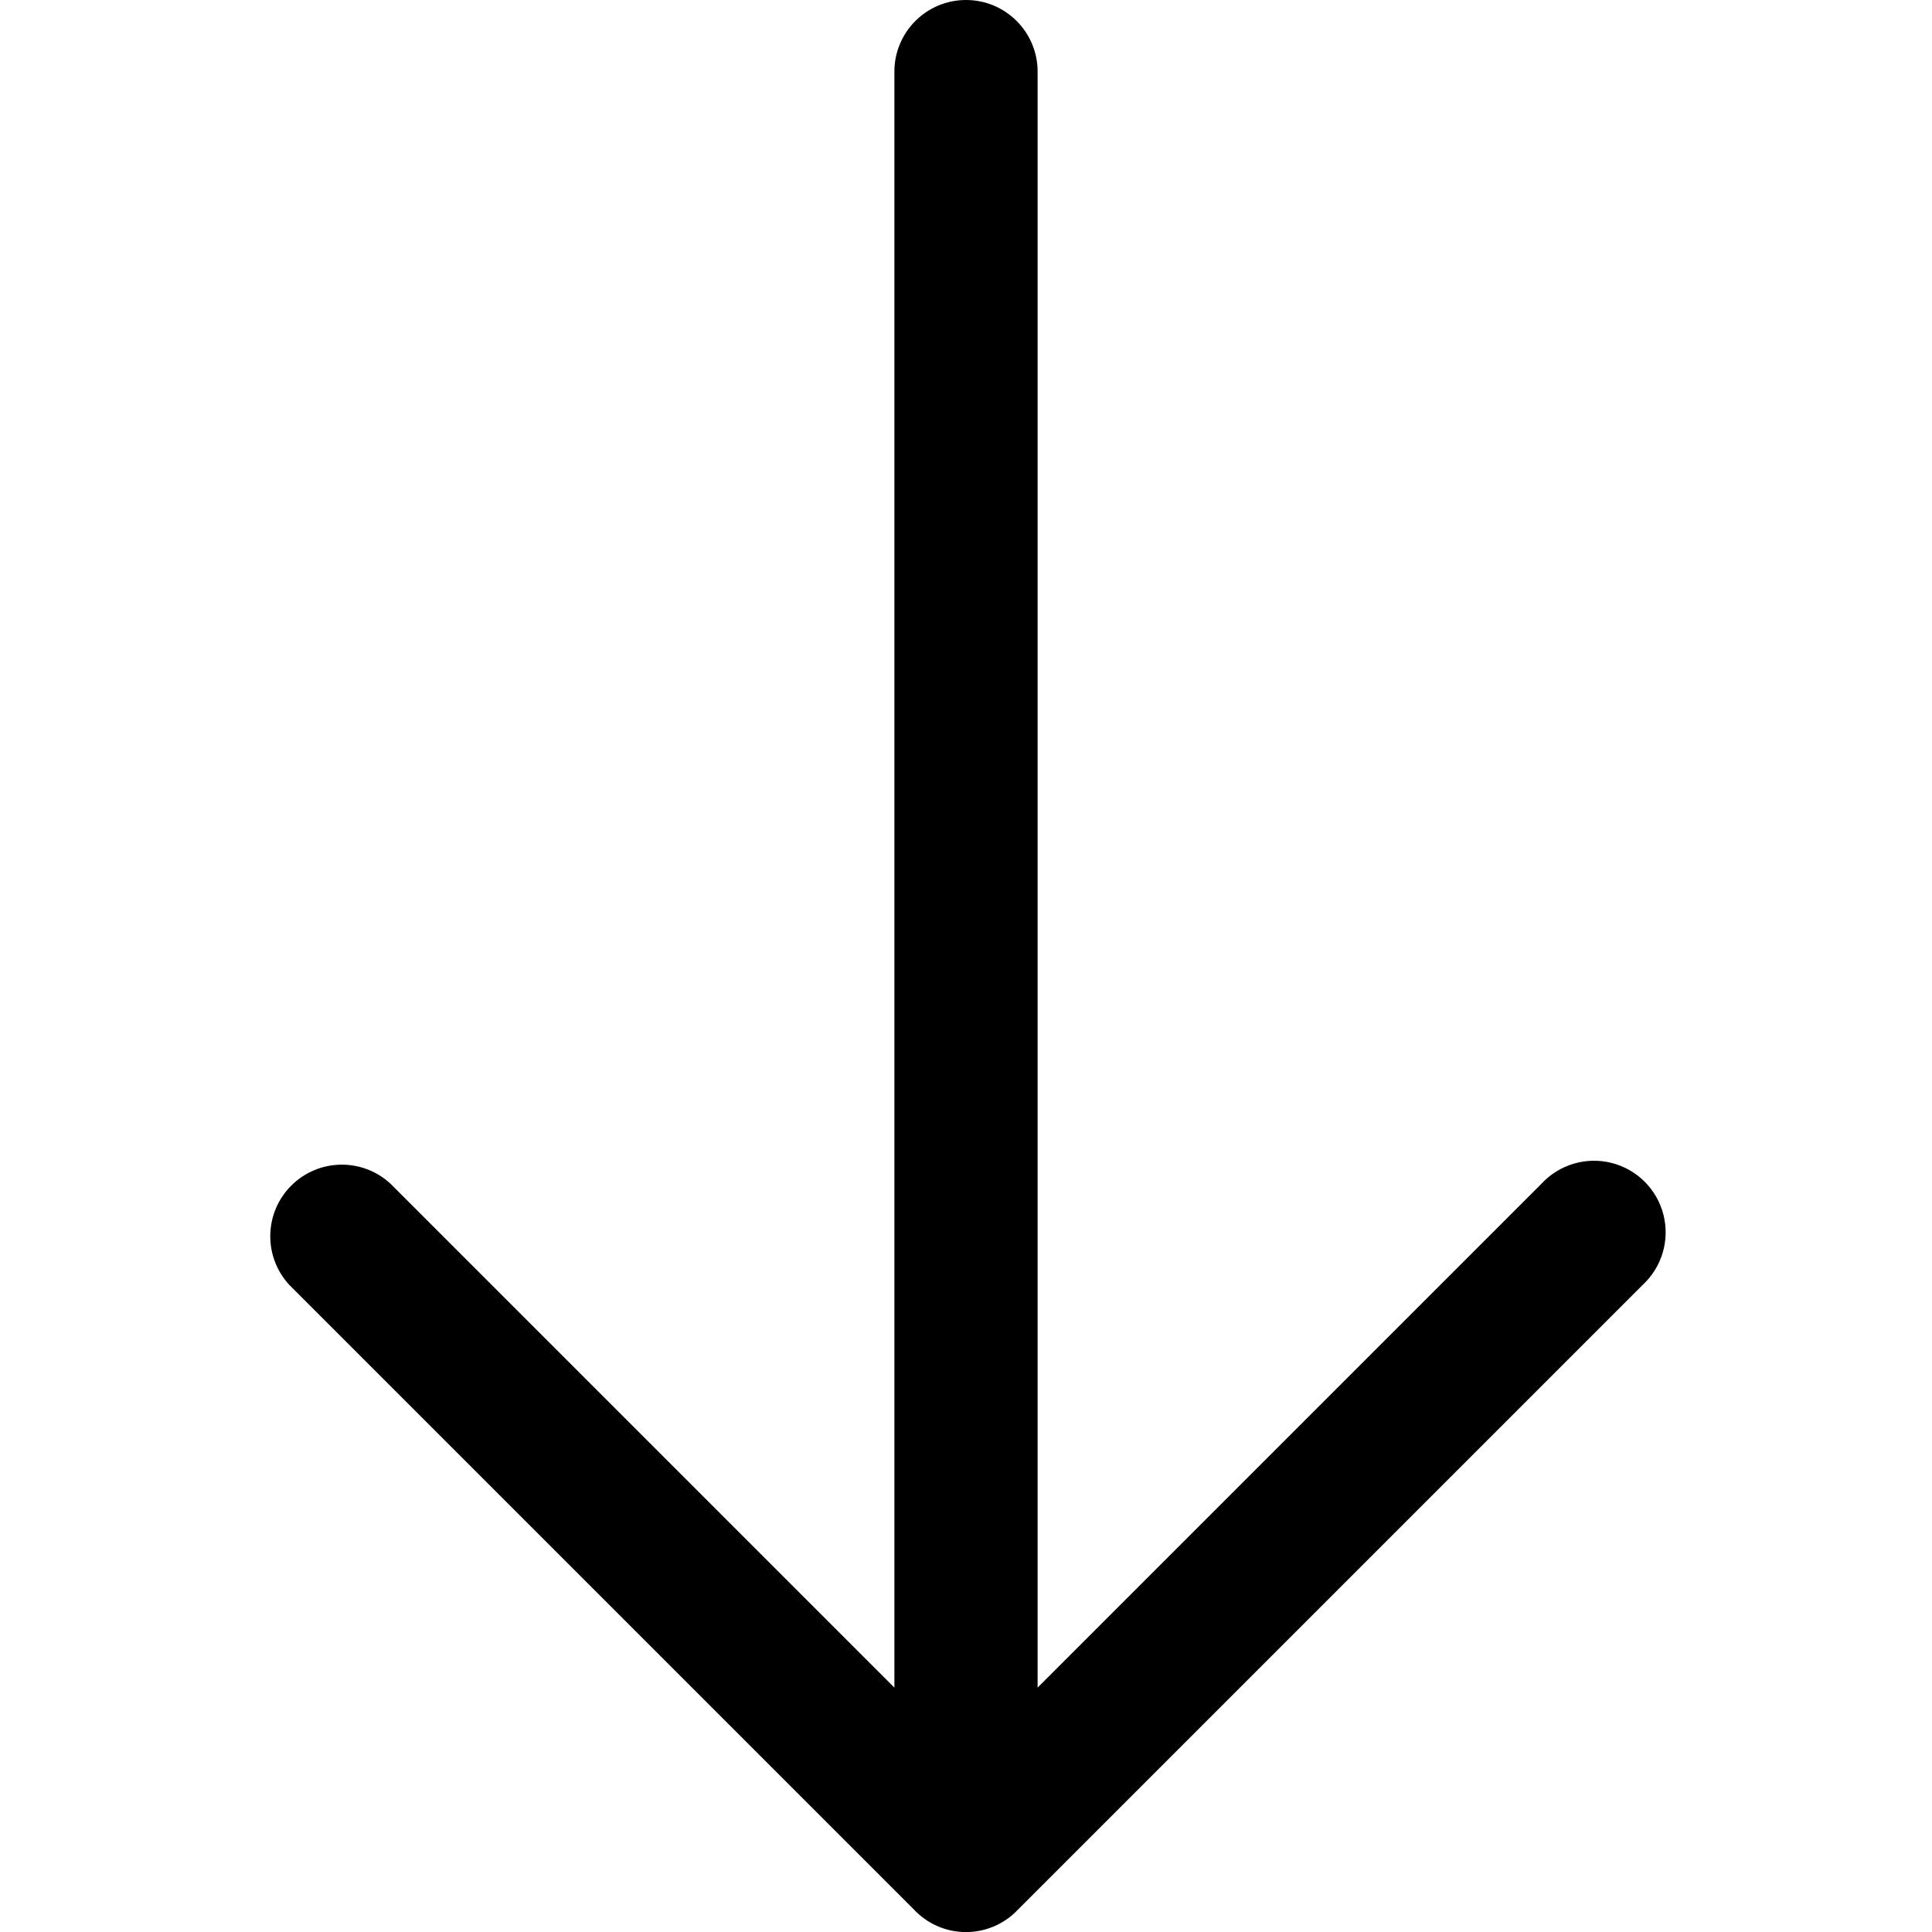
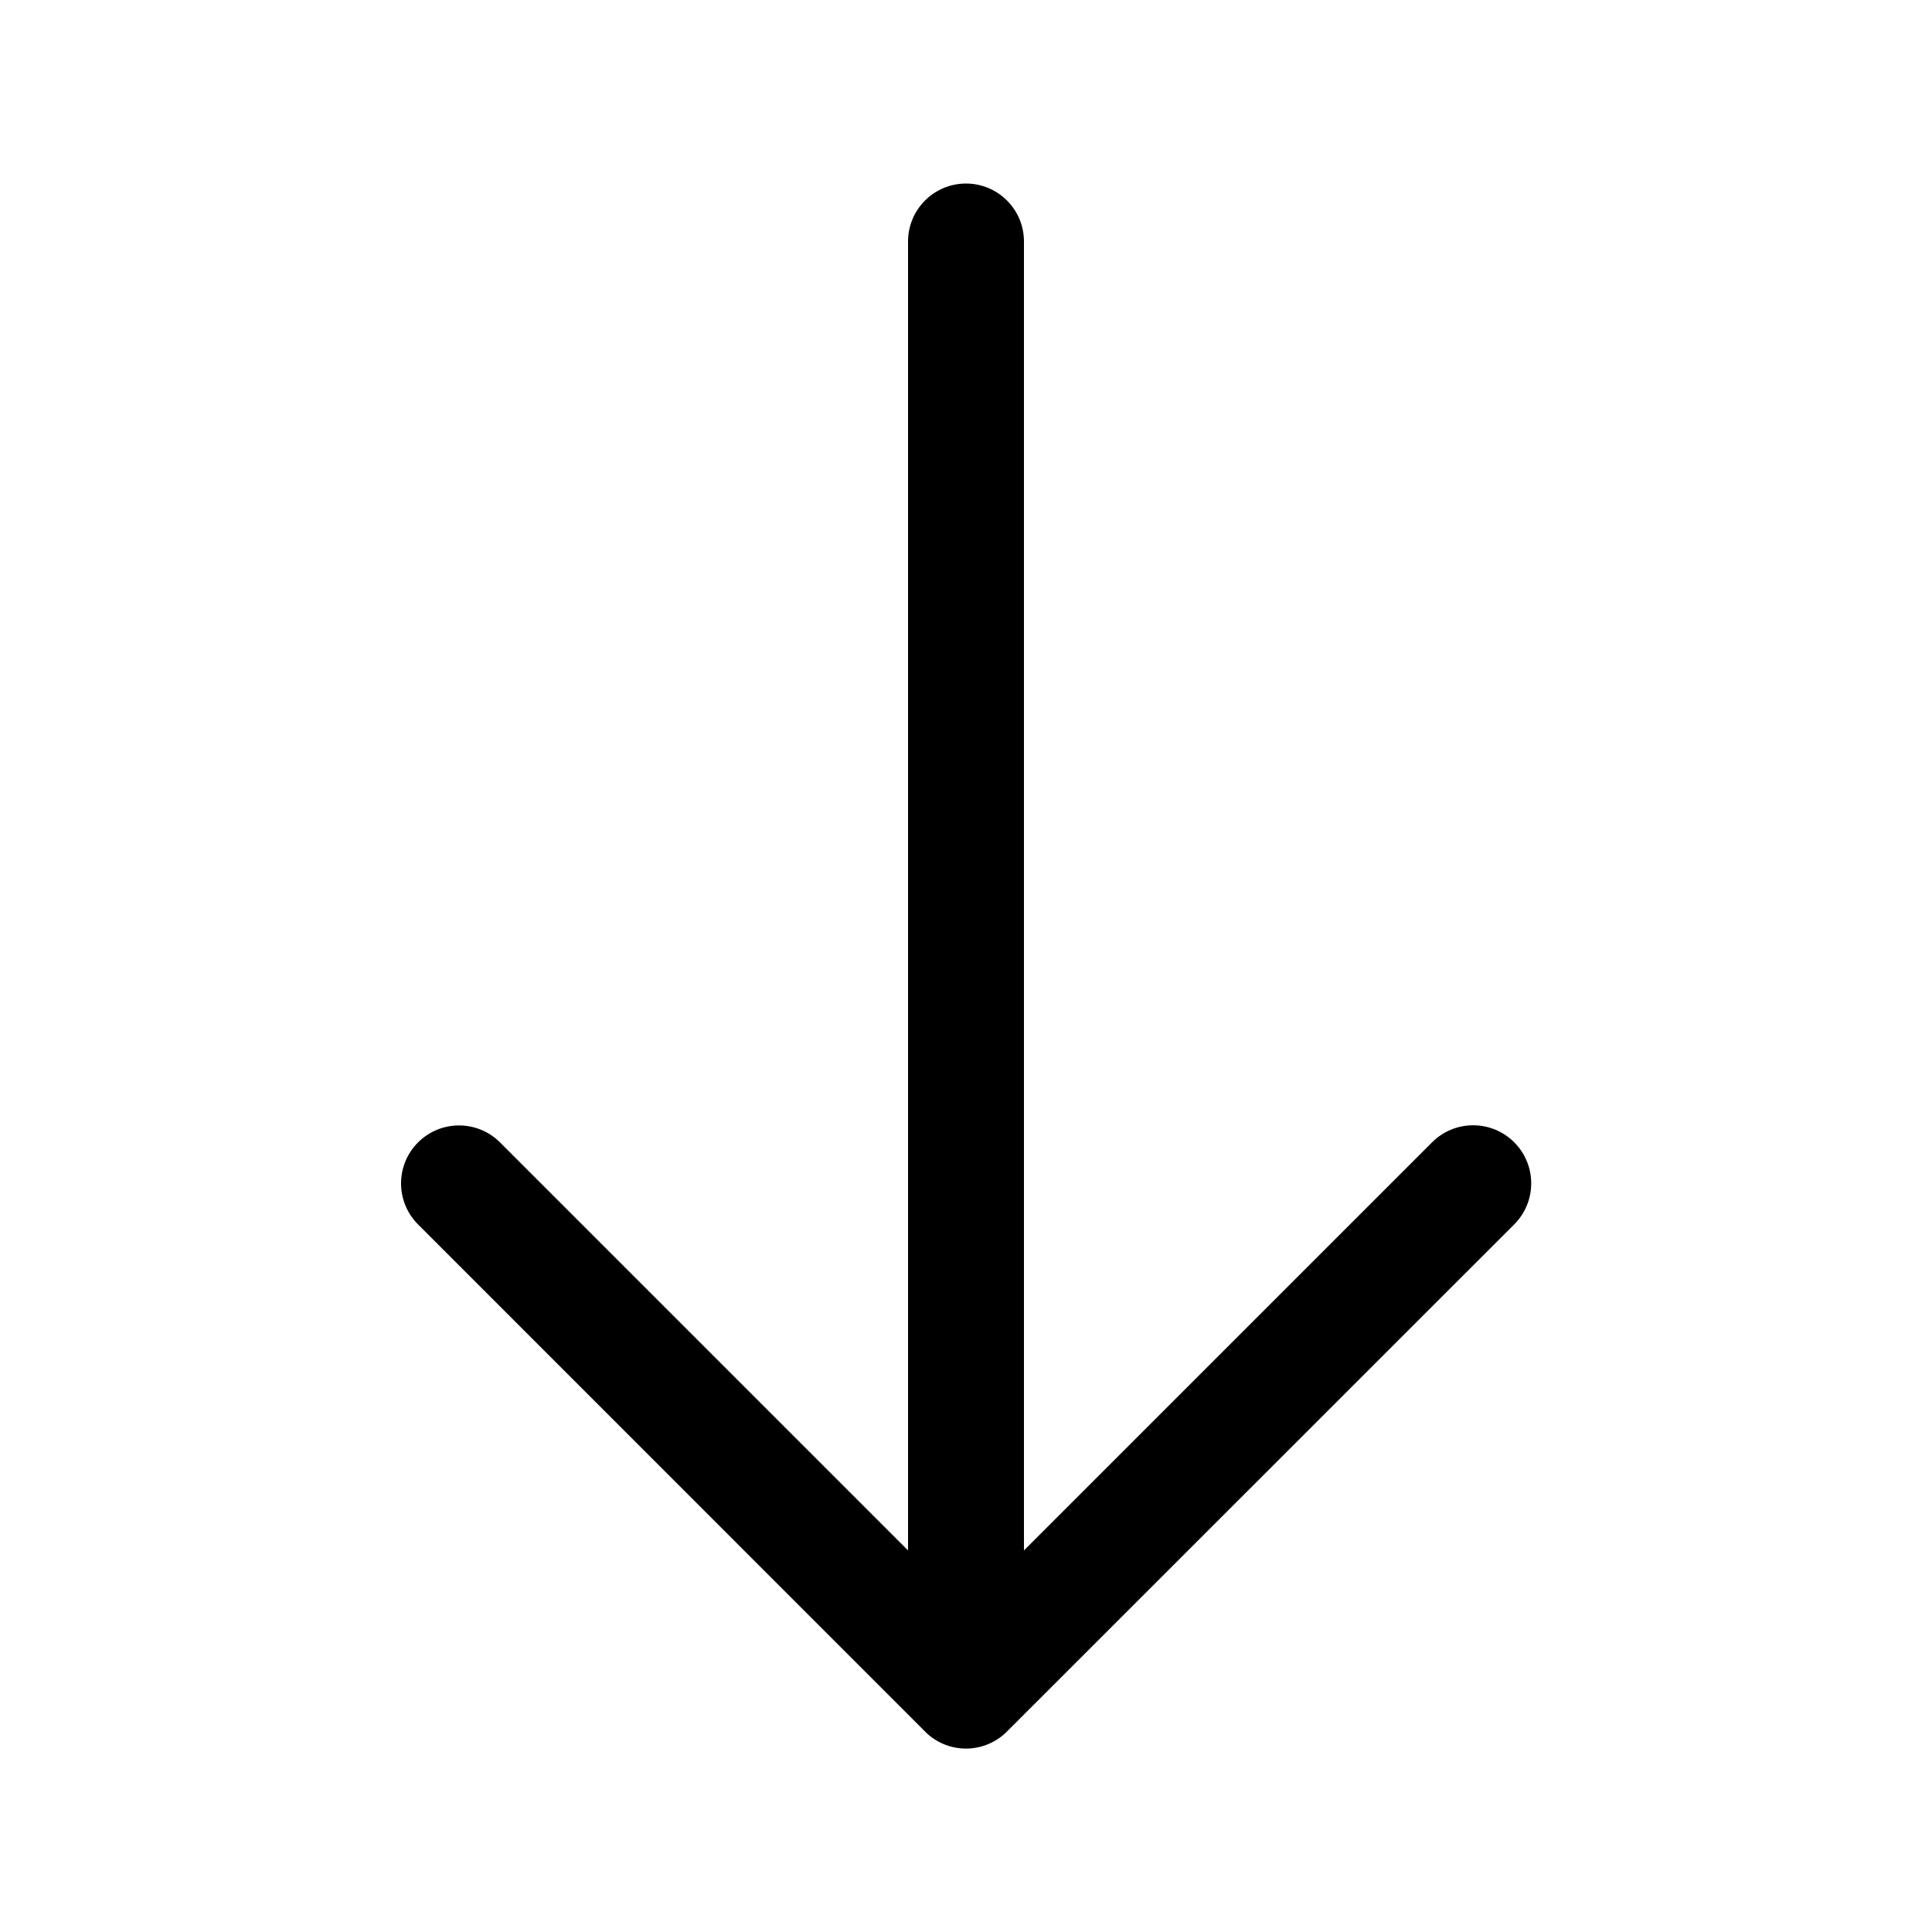
<svg xmlns="http://www.w3.org/2000/svg" viewBox="0 0 16 16">
-   <path d="M7.407 13.976V.593a.593.593 0 1 1 1.186 0v13.383l4.173-4.173a.593.593 0 1 1 .838.838l-5.176 5.176a.591.591 0 0 1-.863-.007l-5.169-5.169a.593.593 0 0 1 .838-.838l4.173 4.173" />
+   <path d="M7.52 12.84V2a.48.48 0 1 1 .96 0v10.84l3.38-3.38a.48.48 0 1 1 .68.68l-4.193 4.192a.479.479 0 0 1-.7-.006L3.462 10.14a.48.48 0 0 1 .679-.679l3.38 3.38" />
</svg>
